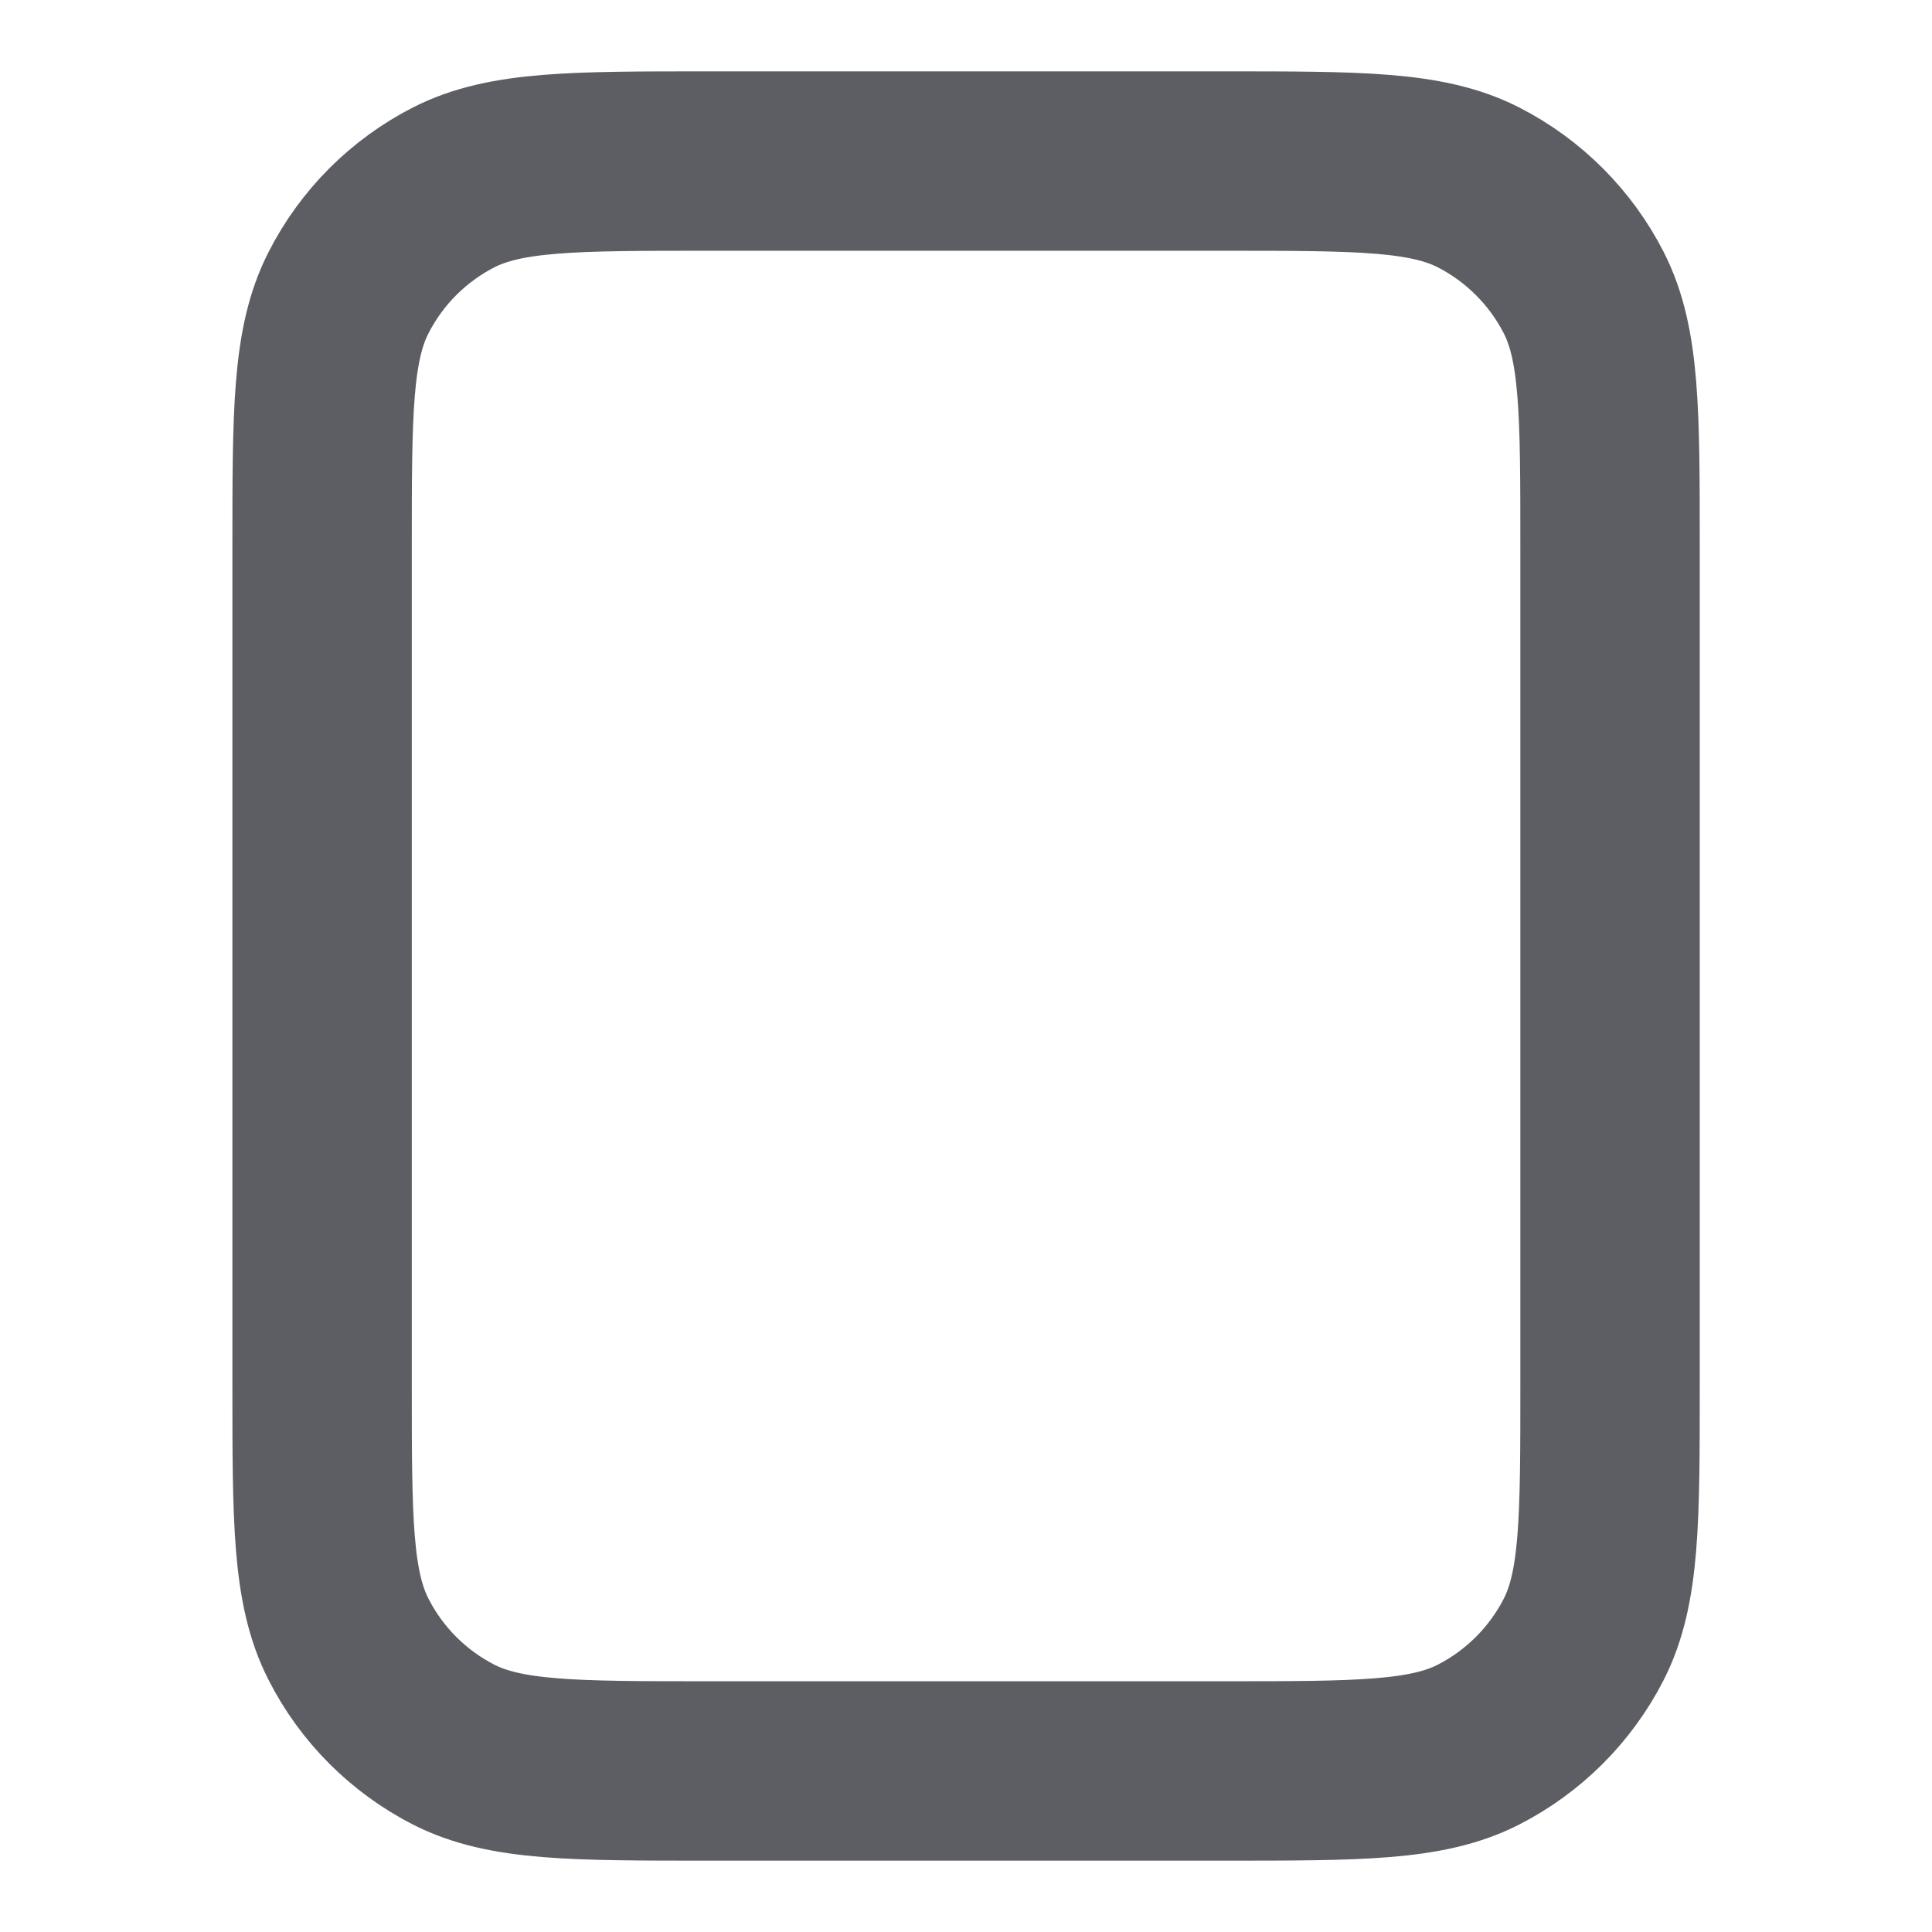
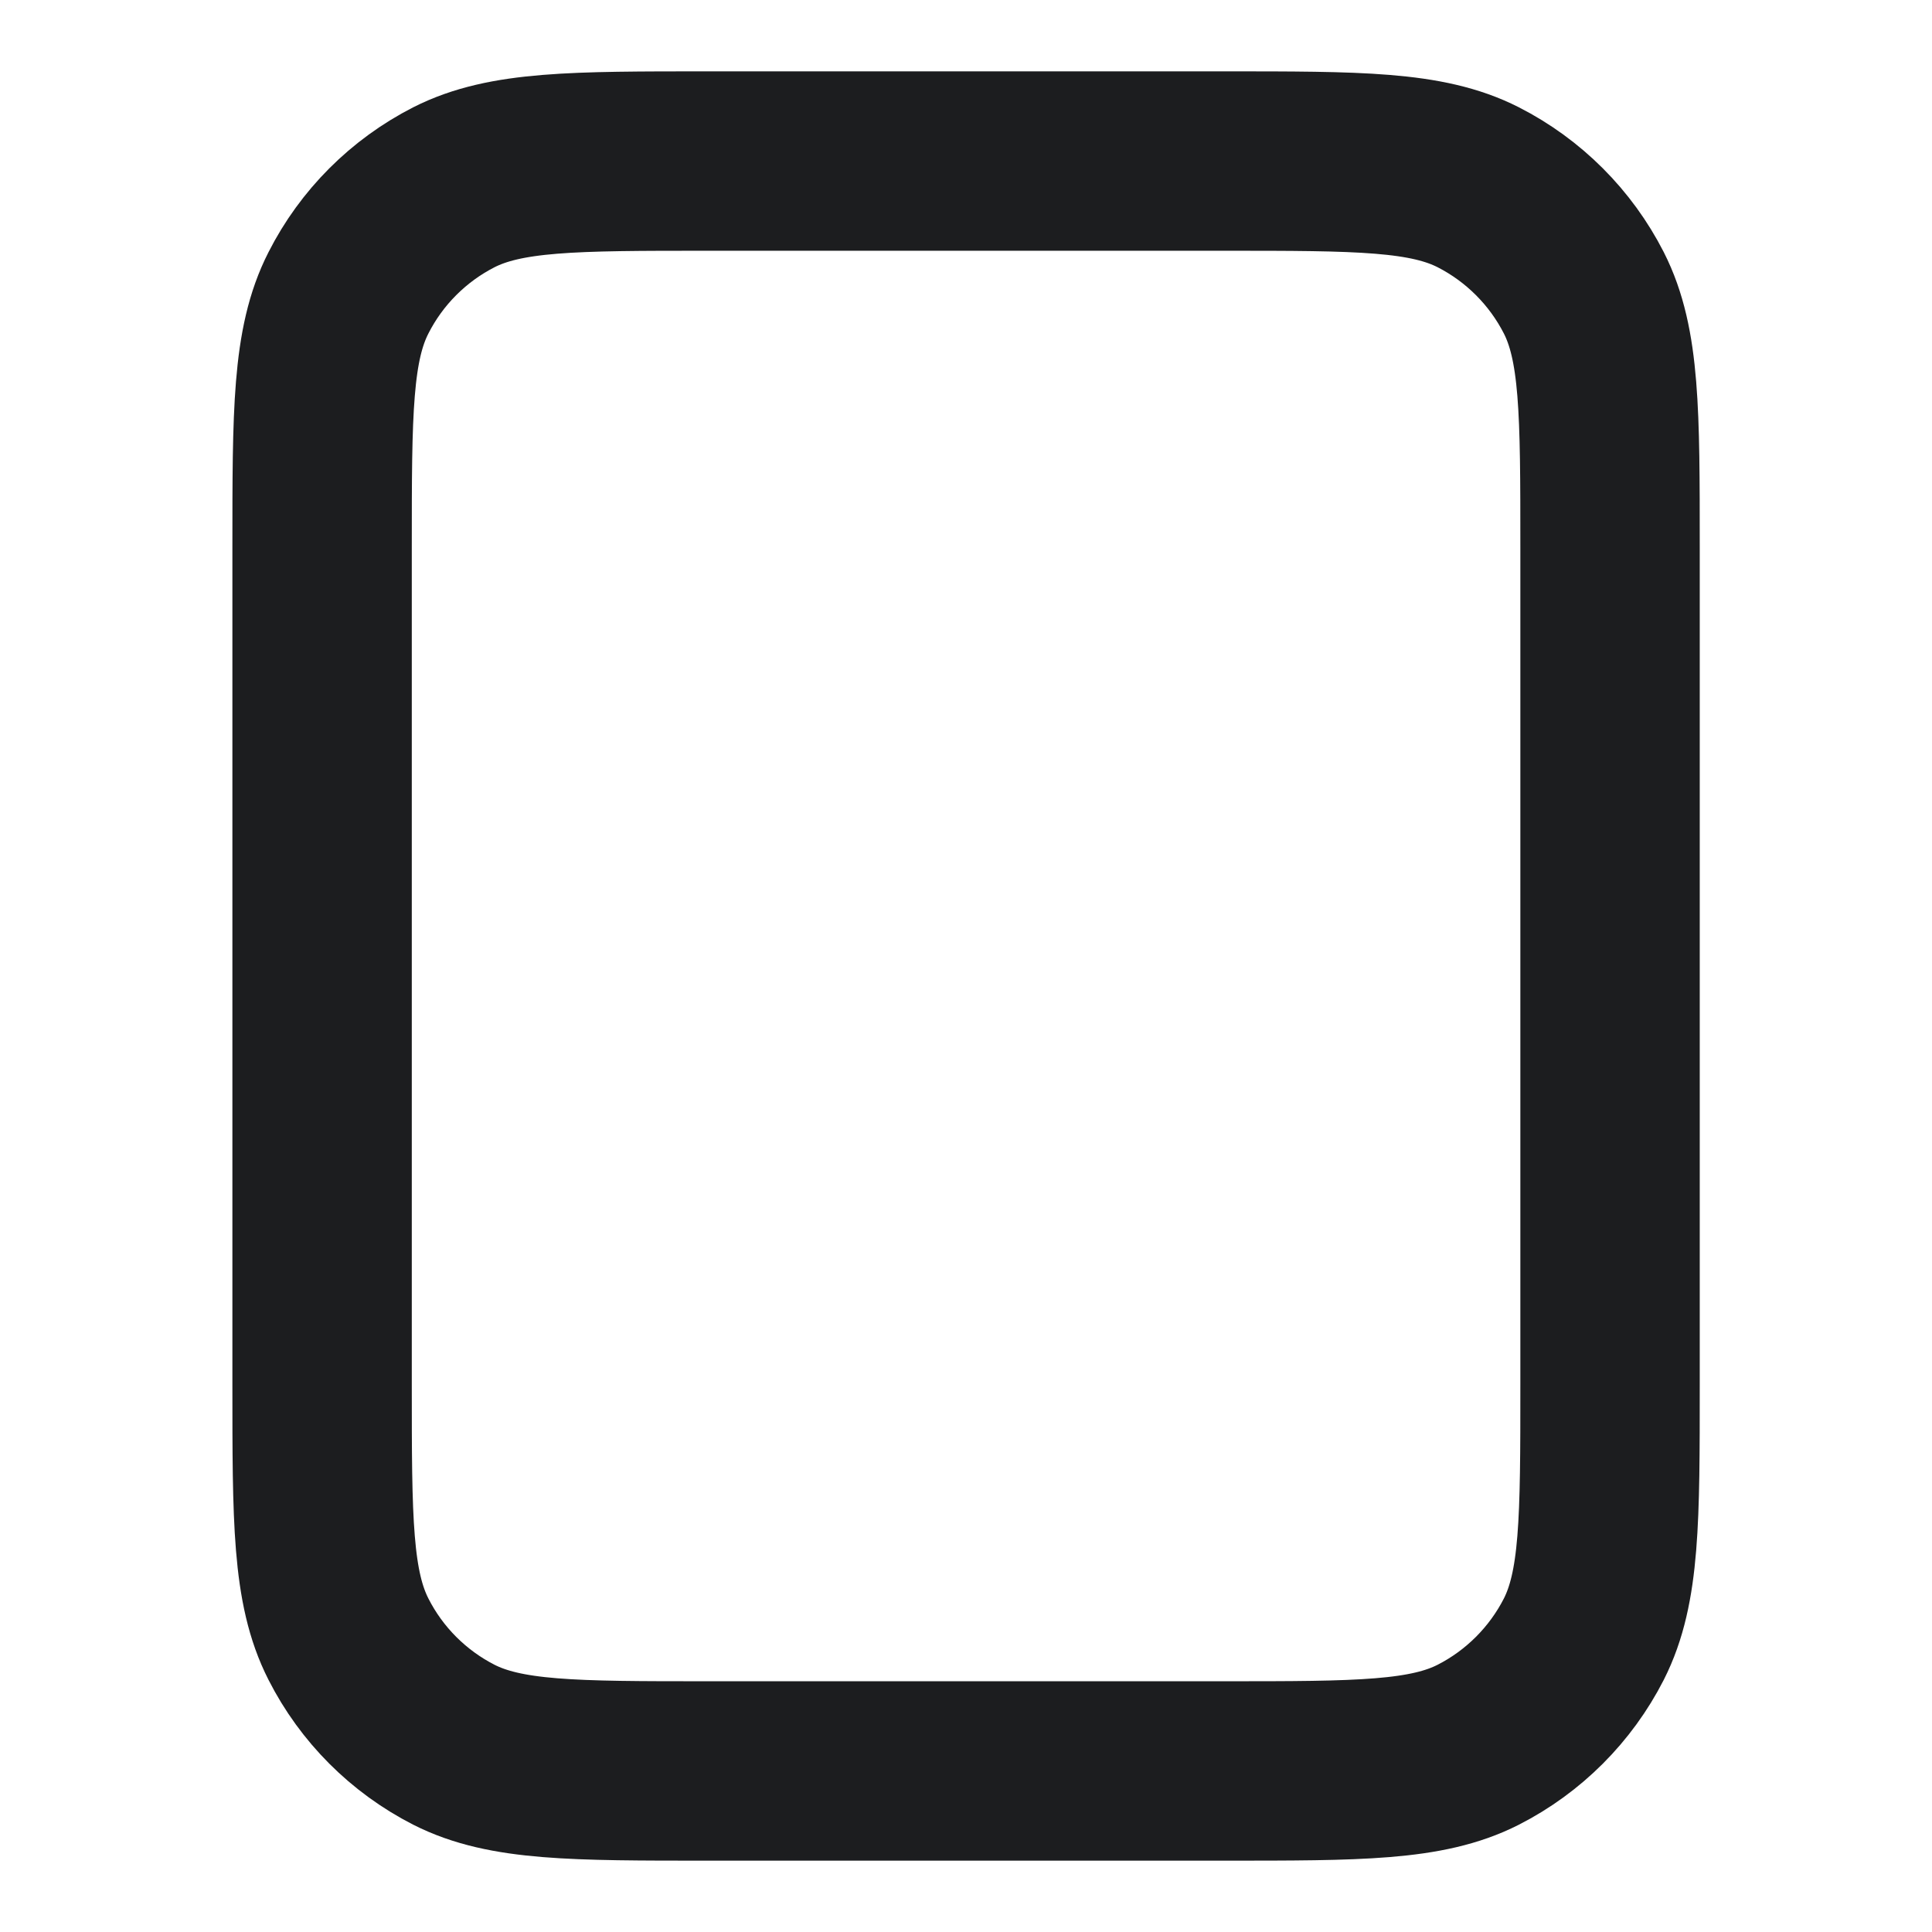
<svg xmlns="http://www.w3.org/2000/svg" width="14" height="14" viewBox="0 0 14 14" fill="none">
-   <path d="M2.334 3.967C2.334 2.987 2.334 2.496 2.525 2.122C2.692 1.793 2.96 1.525 3.289 1.357C3.664 1.167 4.154 1.167 5.134 1.167H8.867C9.847 1.167 10.338 1.167 10.712 1.357C11.041 1.525 11.309 1.793 11.477 2.122C11.667 2.496 11.667 2.987 11.667 3.967V10.033C11.667 11.013 11.667 11.503 11.477 11.878C11.309 12.207 11.041 12.475 10.712 12.643C10.338 12.833 9.847 12.833 8.867 12.833H5.134C4.154 12.833 3.664 12.833 3.289 12.643C2.96 12.475 2.692 12.207 2.525 11.878C2.334 11.503 2.334 11.013 2.334 10.033V3.967Z" stroke="#5C5E63" stroke-width="1.3" stroke-linecap="round" stroke-linejoin="round" />
+   <path d="M2.334 3.967C2.334 2.987 2.334 2.496 2.525 2.122C2.692 1.793 2.96 1.525 3.289 1.357C3.664 1.167 4.154 1.167 5.134 1.167H8.867C9.847 1.167 10.338 1.167 10.712 1.357C11.041 1.525 11.309 1.793 11.477 2.122C11.667 2.496 11.667 2.987 11.667 3.967V10.033C11.667 11.013 11.667 11.503 11.477 11.878C11.309 12.207 11.041 12.475 10.712 12.643C10.338 12.833 9.847 12.833 8.867 12.833H5.134C4.154 12.833 3.664 12.833 3.289 12.643C2.96 12.475 2.692 12.207 2.525 11.878C2.334 11.503 2.334 11.013 2.334 10.033V3.967Z" stroke="#1C1D1F" stroke-width="1.3" stroke-linecap="round" stroke-linejoin="round" />
</svg>
